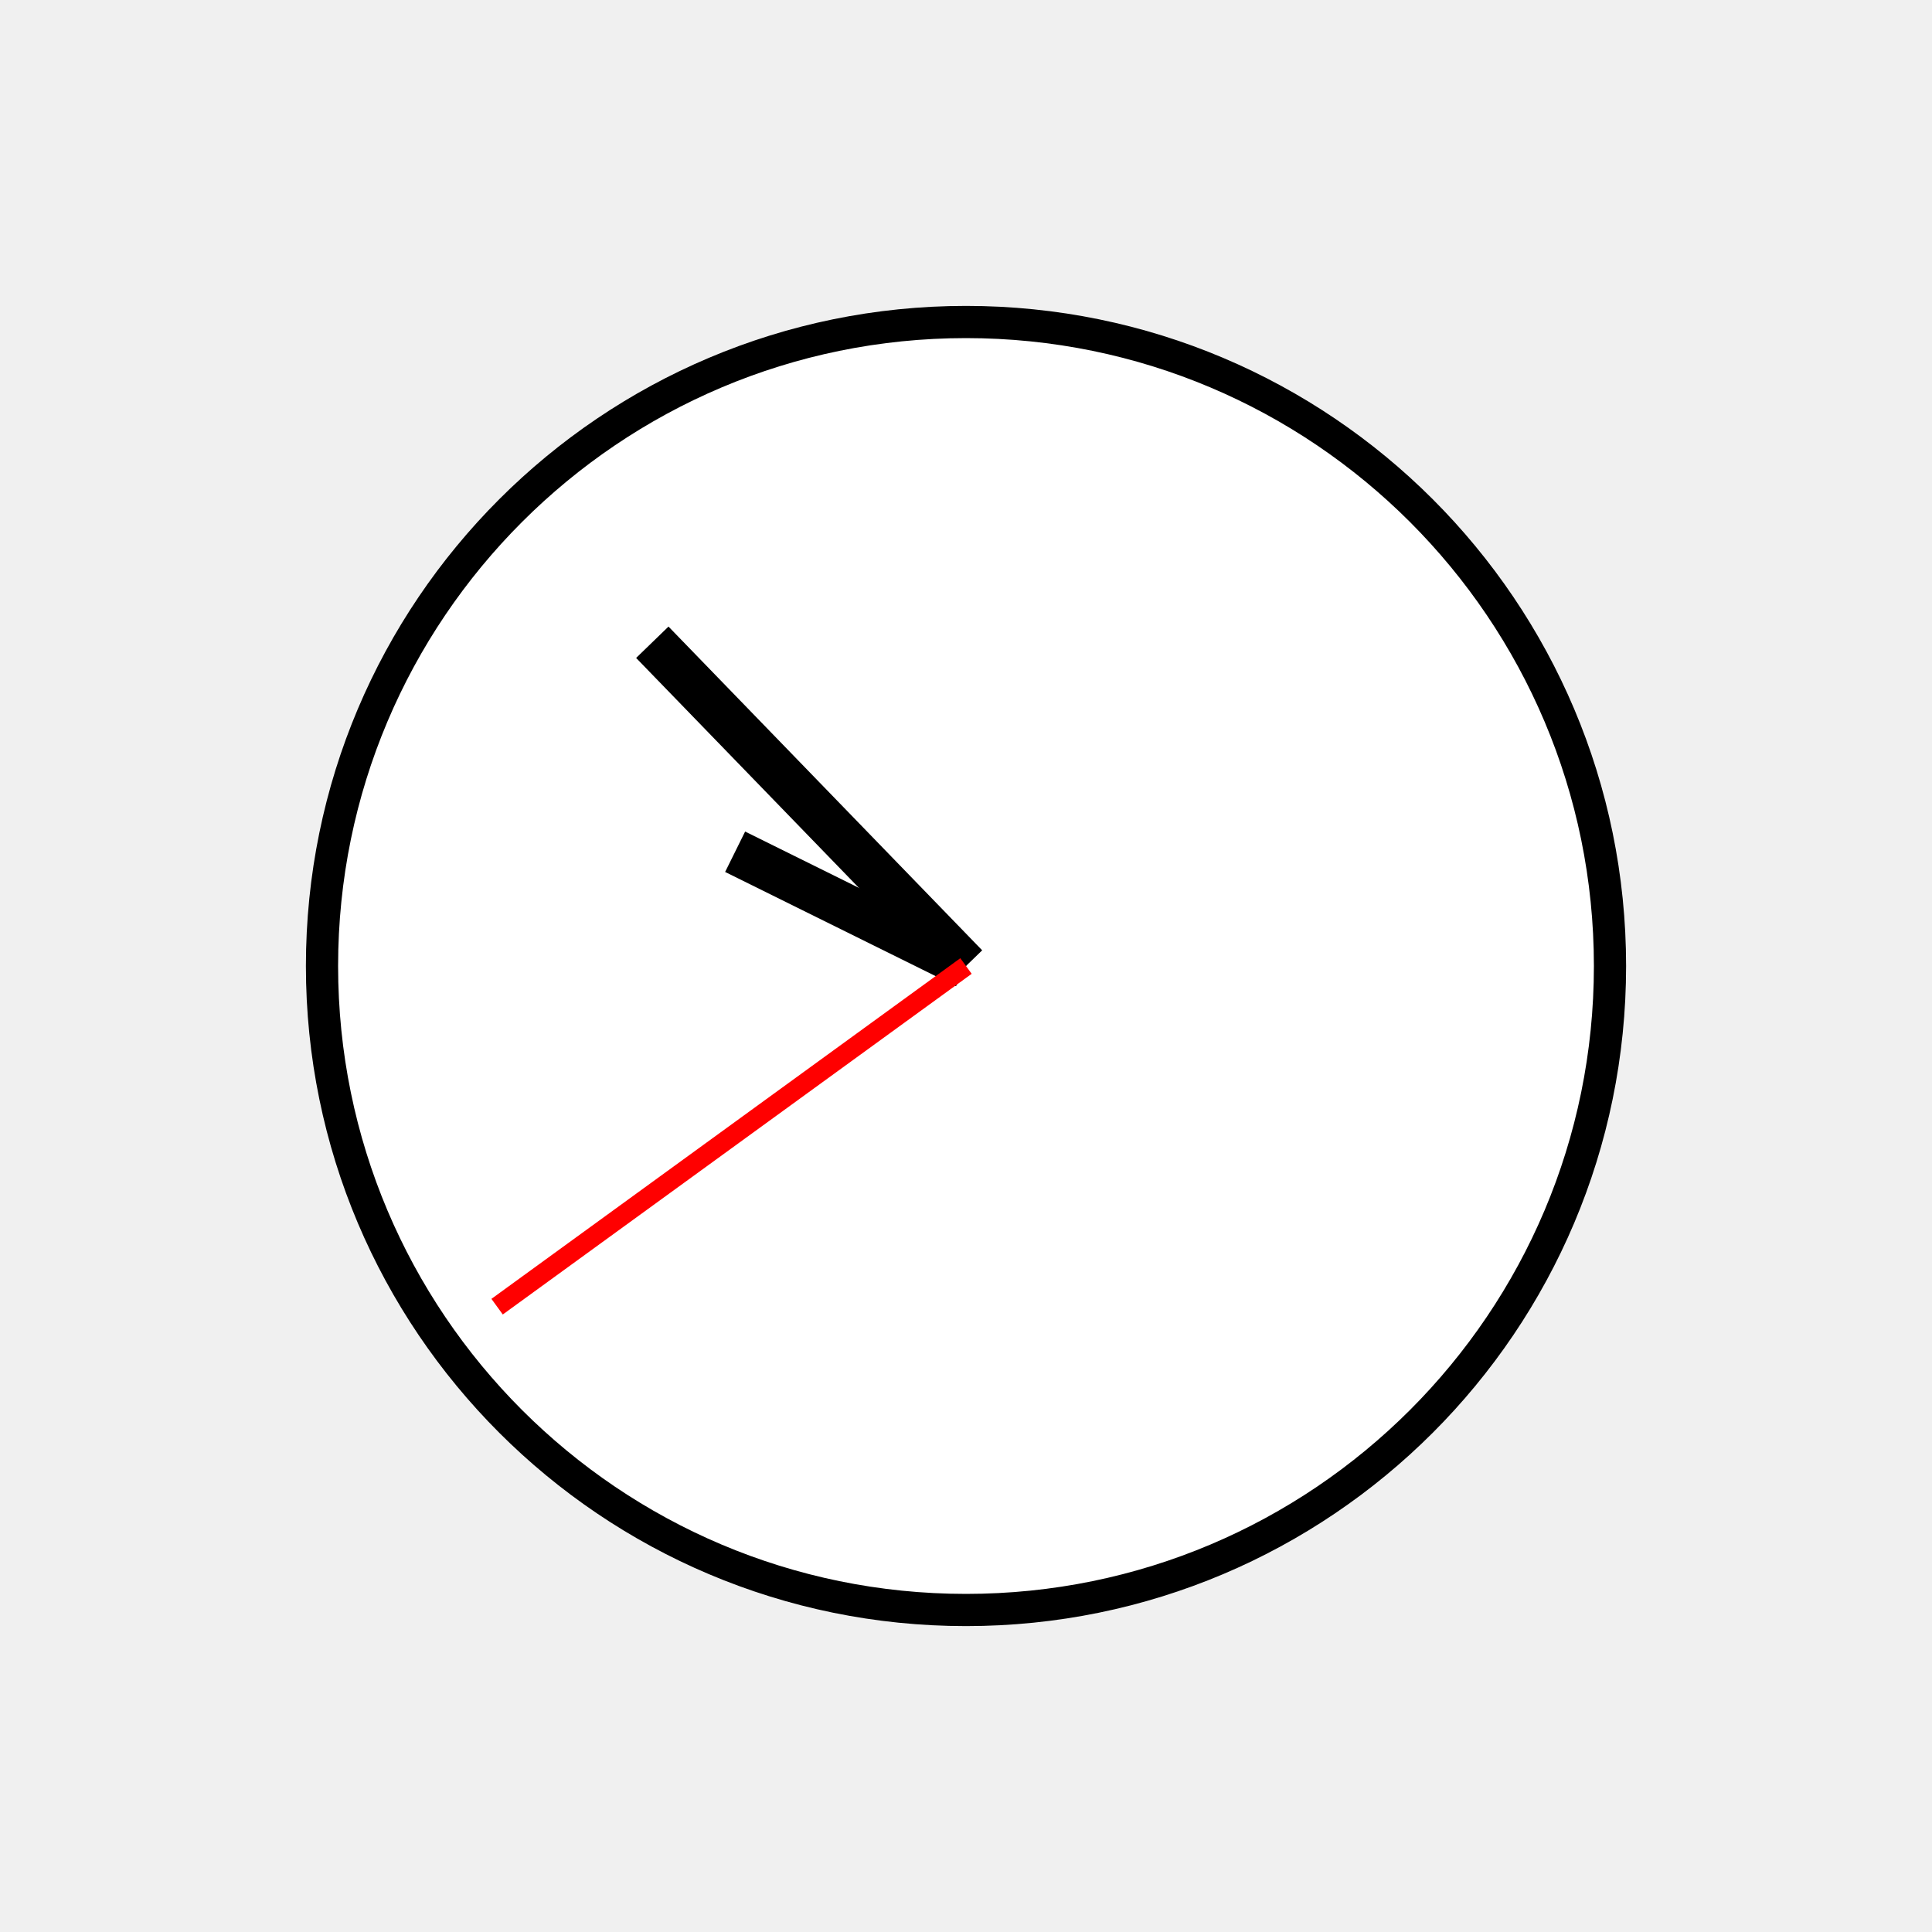
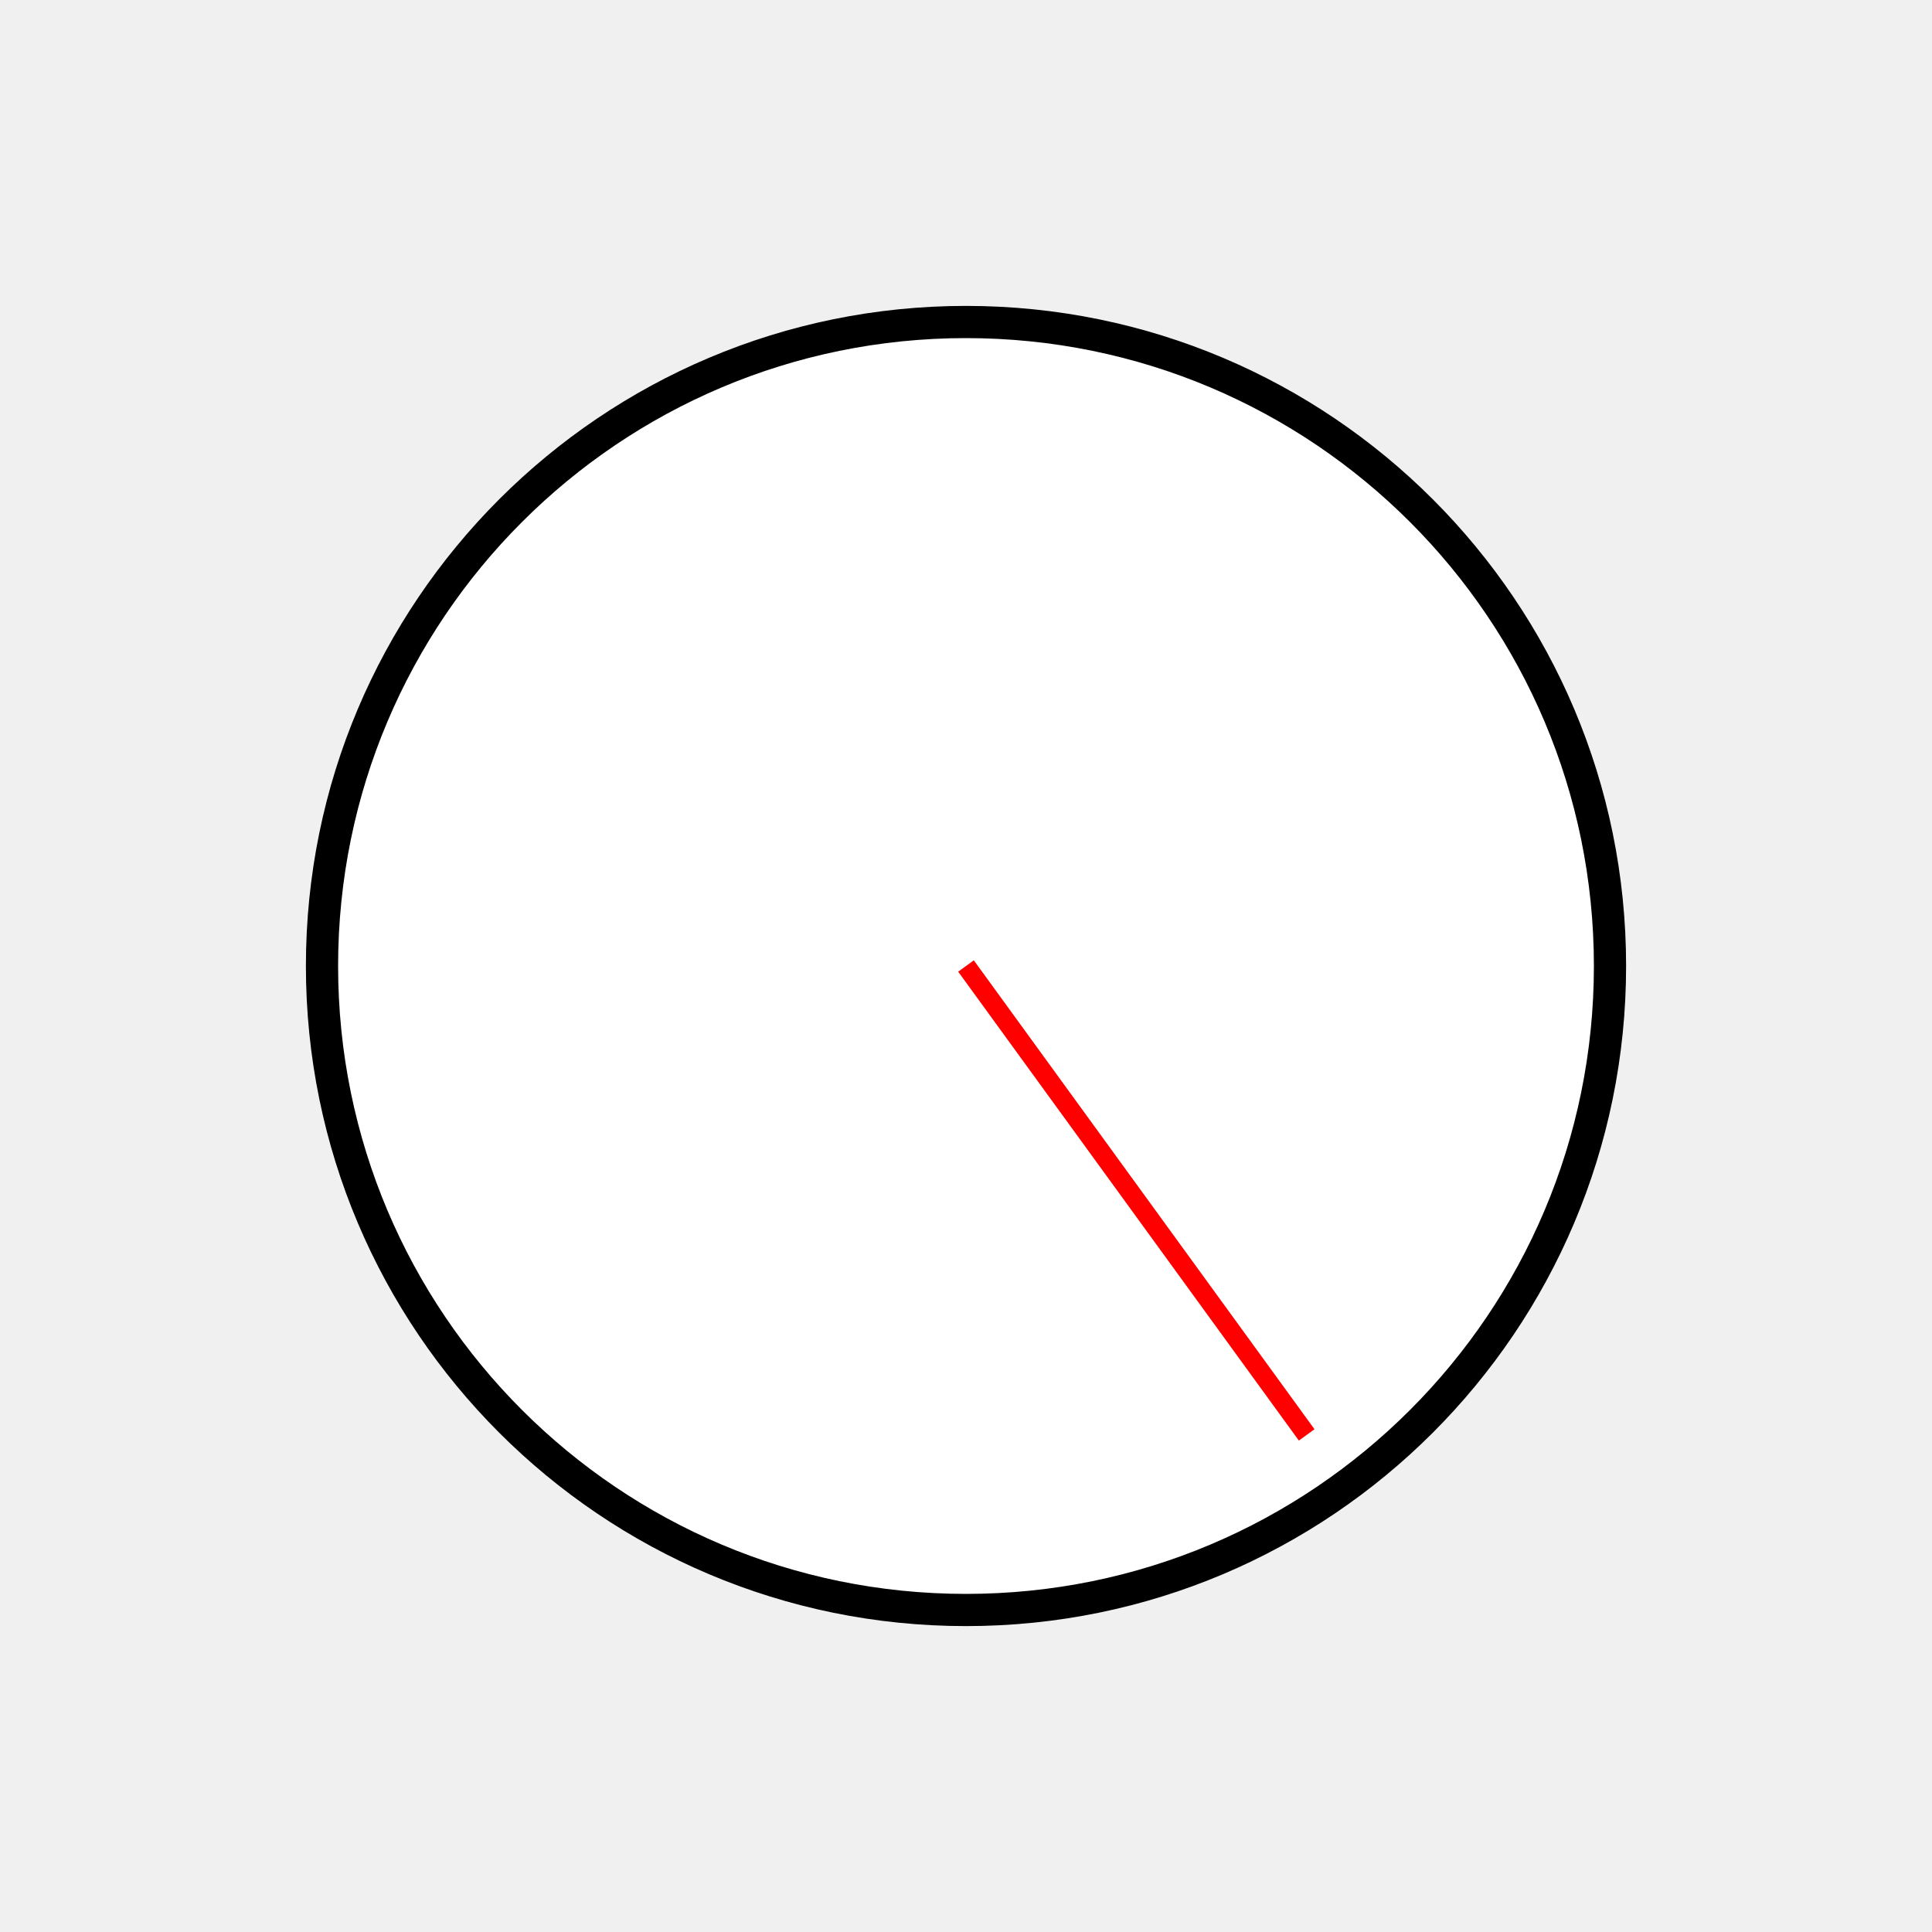
<svg xmlns="http://www.w3.org/2000/svg" width="100%" height="100%" viewBox="0 0 300 300" version="2.0">
  <circle cx="150" cy="150" r="100" style="fill:#fff;stroke:#000;stroke-width:5px;" />
-   <line x1="150" y1="150" x2="114.15" y2="132.26" style="fill:none;stroke:#000;stroke-width:7px;" />
-   <line x1="150" y1="150" x2="101.29" y2="99.73" style="fill:none;stroke:#000;stroke-width:7px;" />
-   <line x1="150" y1="150" x2="77.19" y2="202.9" style="fill:none;stroke:#f00;stroke-width:3px;" />
+   <line x1="150" y1="150" x2="202.901" y2="222.812" style="fill:none;stroke:#f00;stroke-width:3px;" />
</svg>
